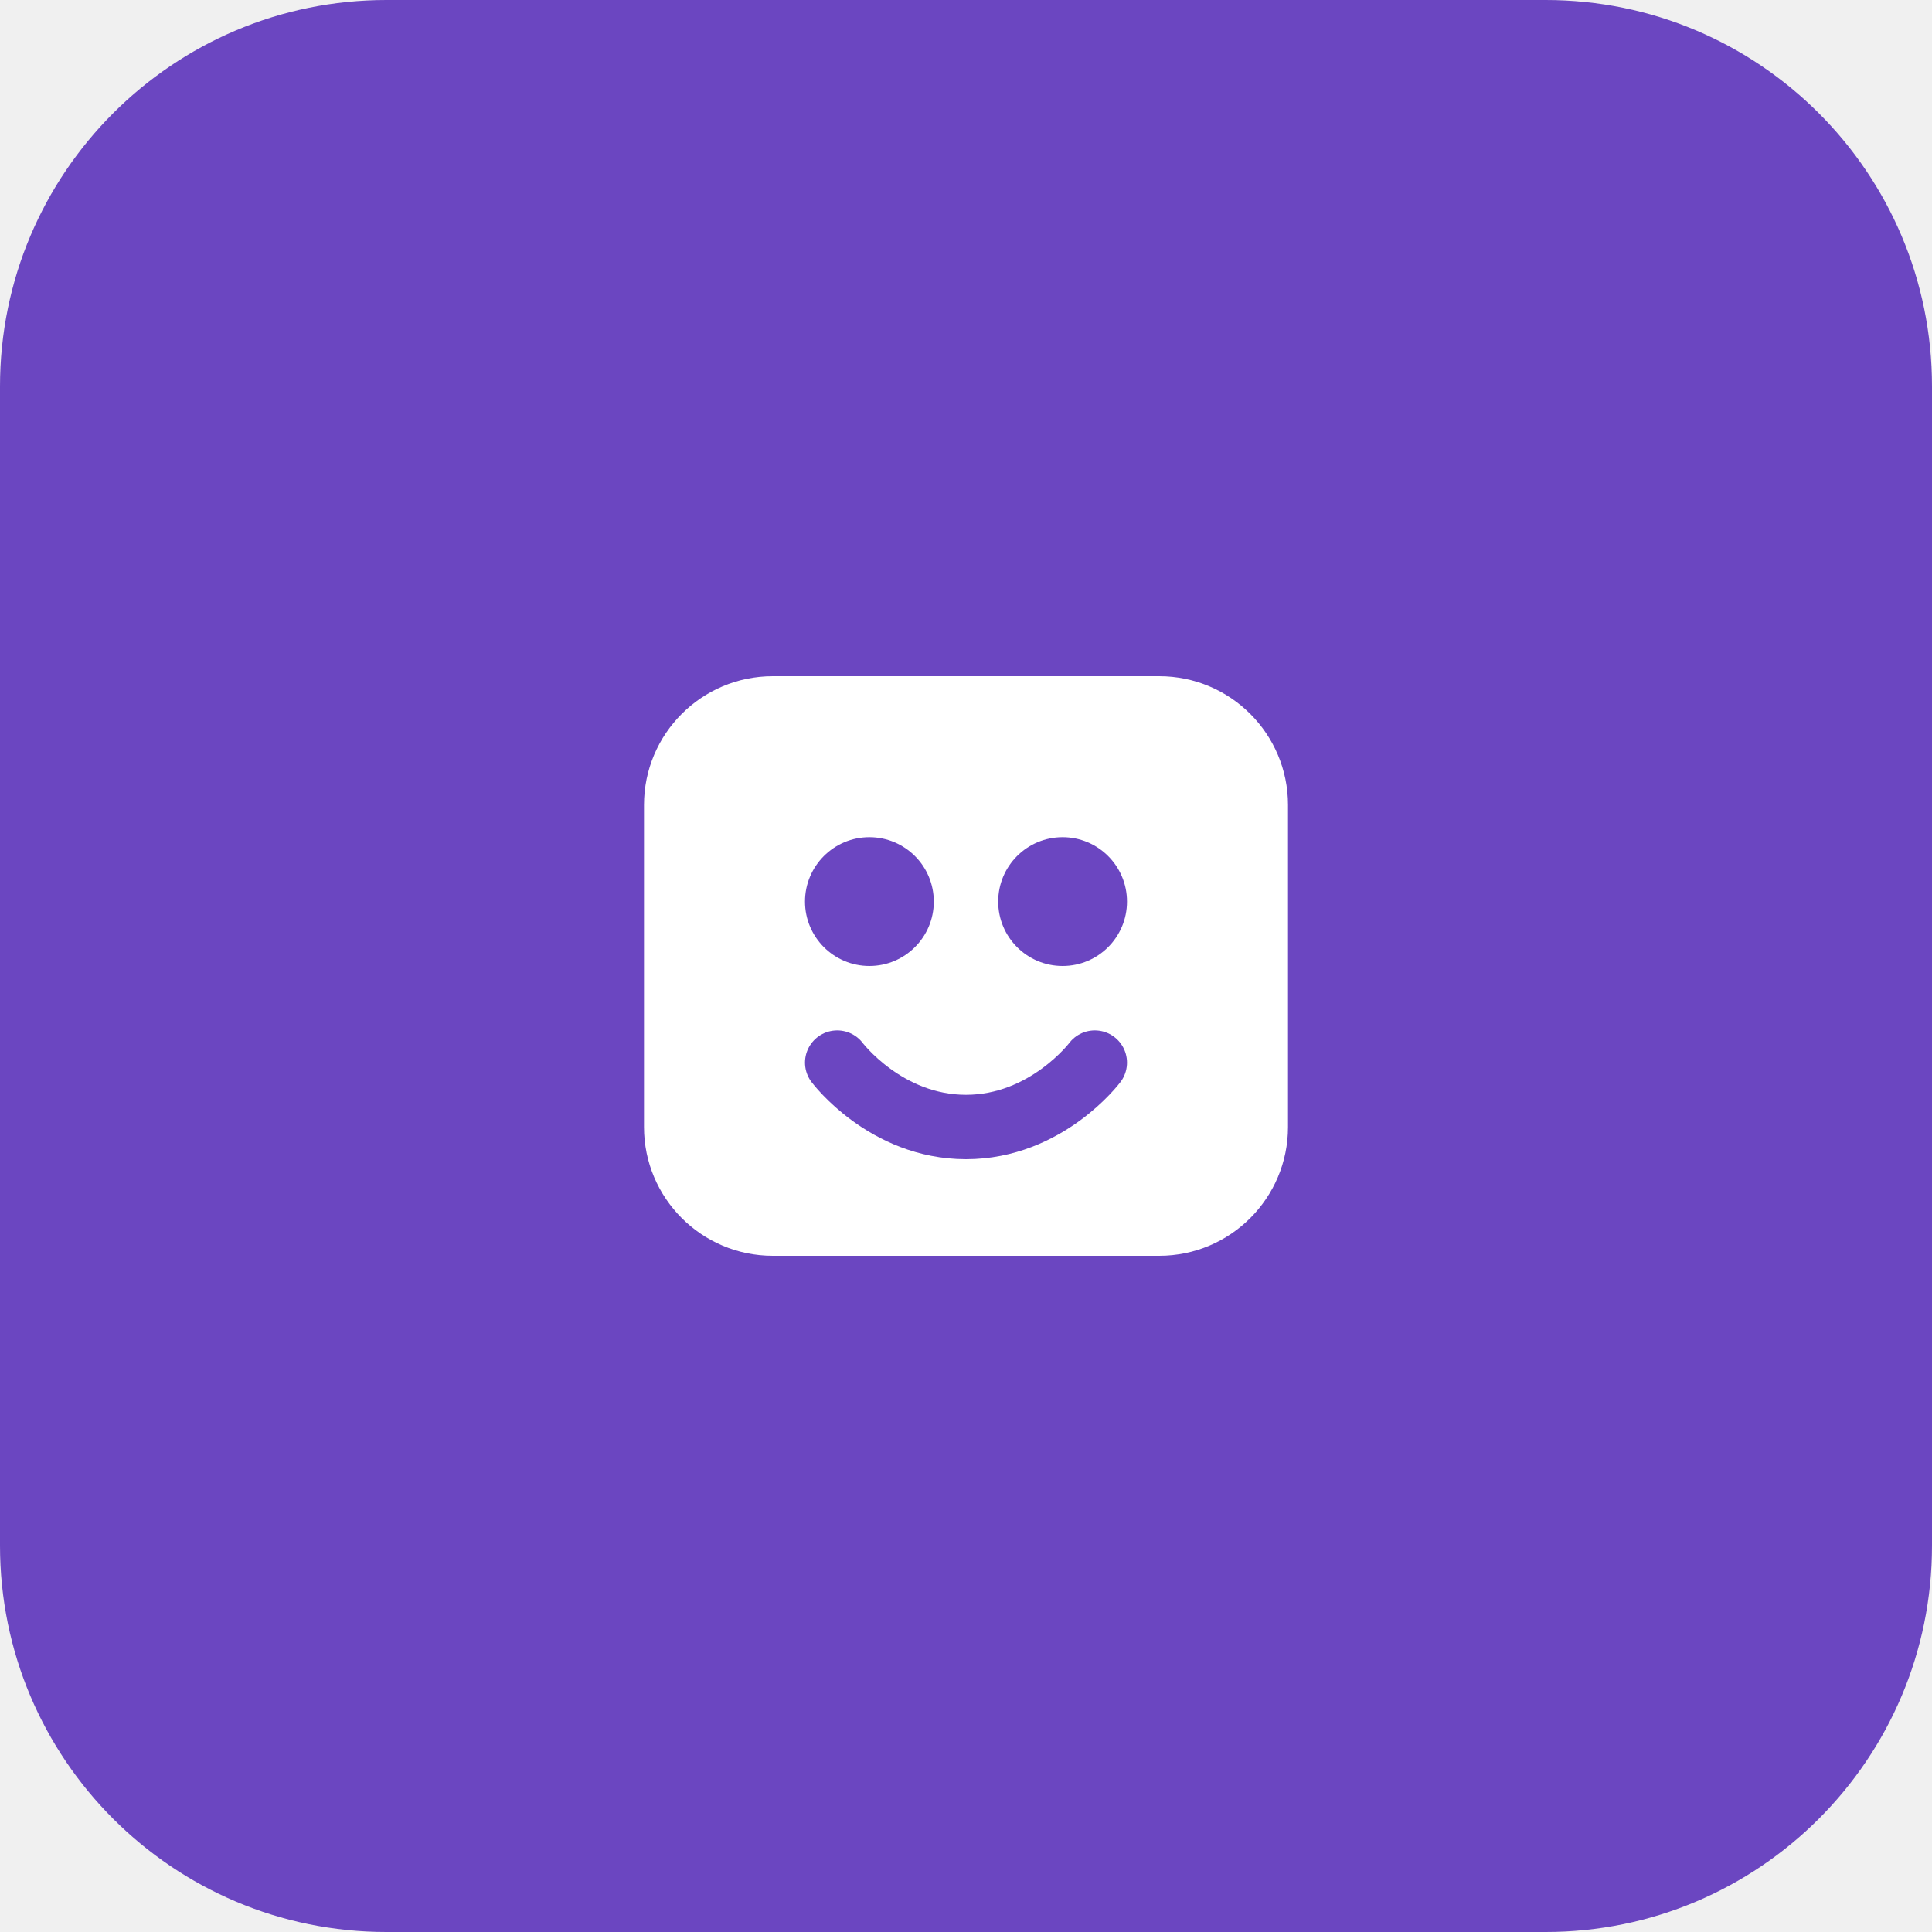
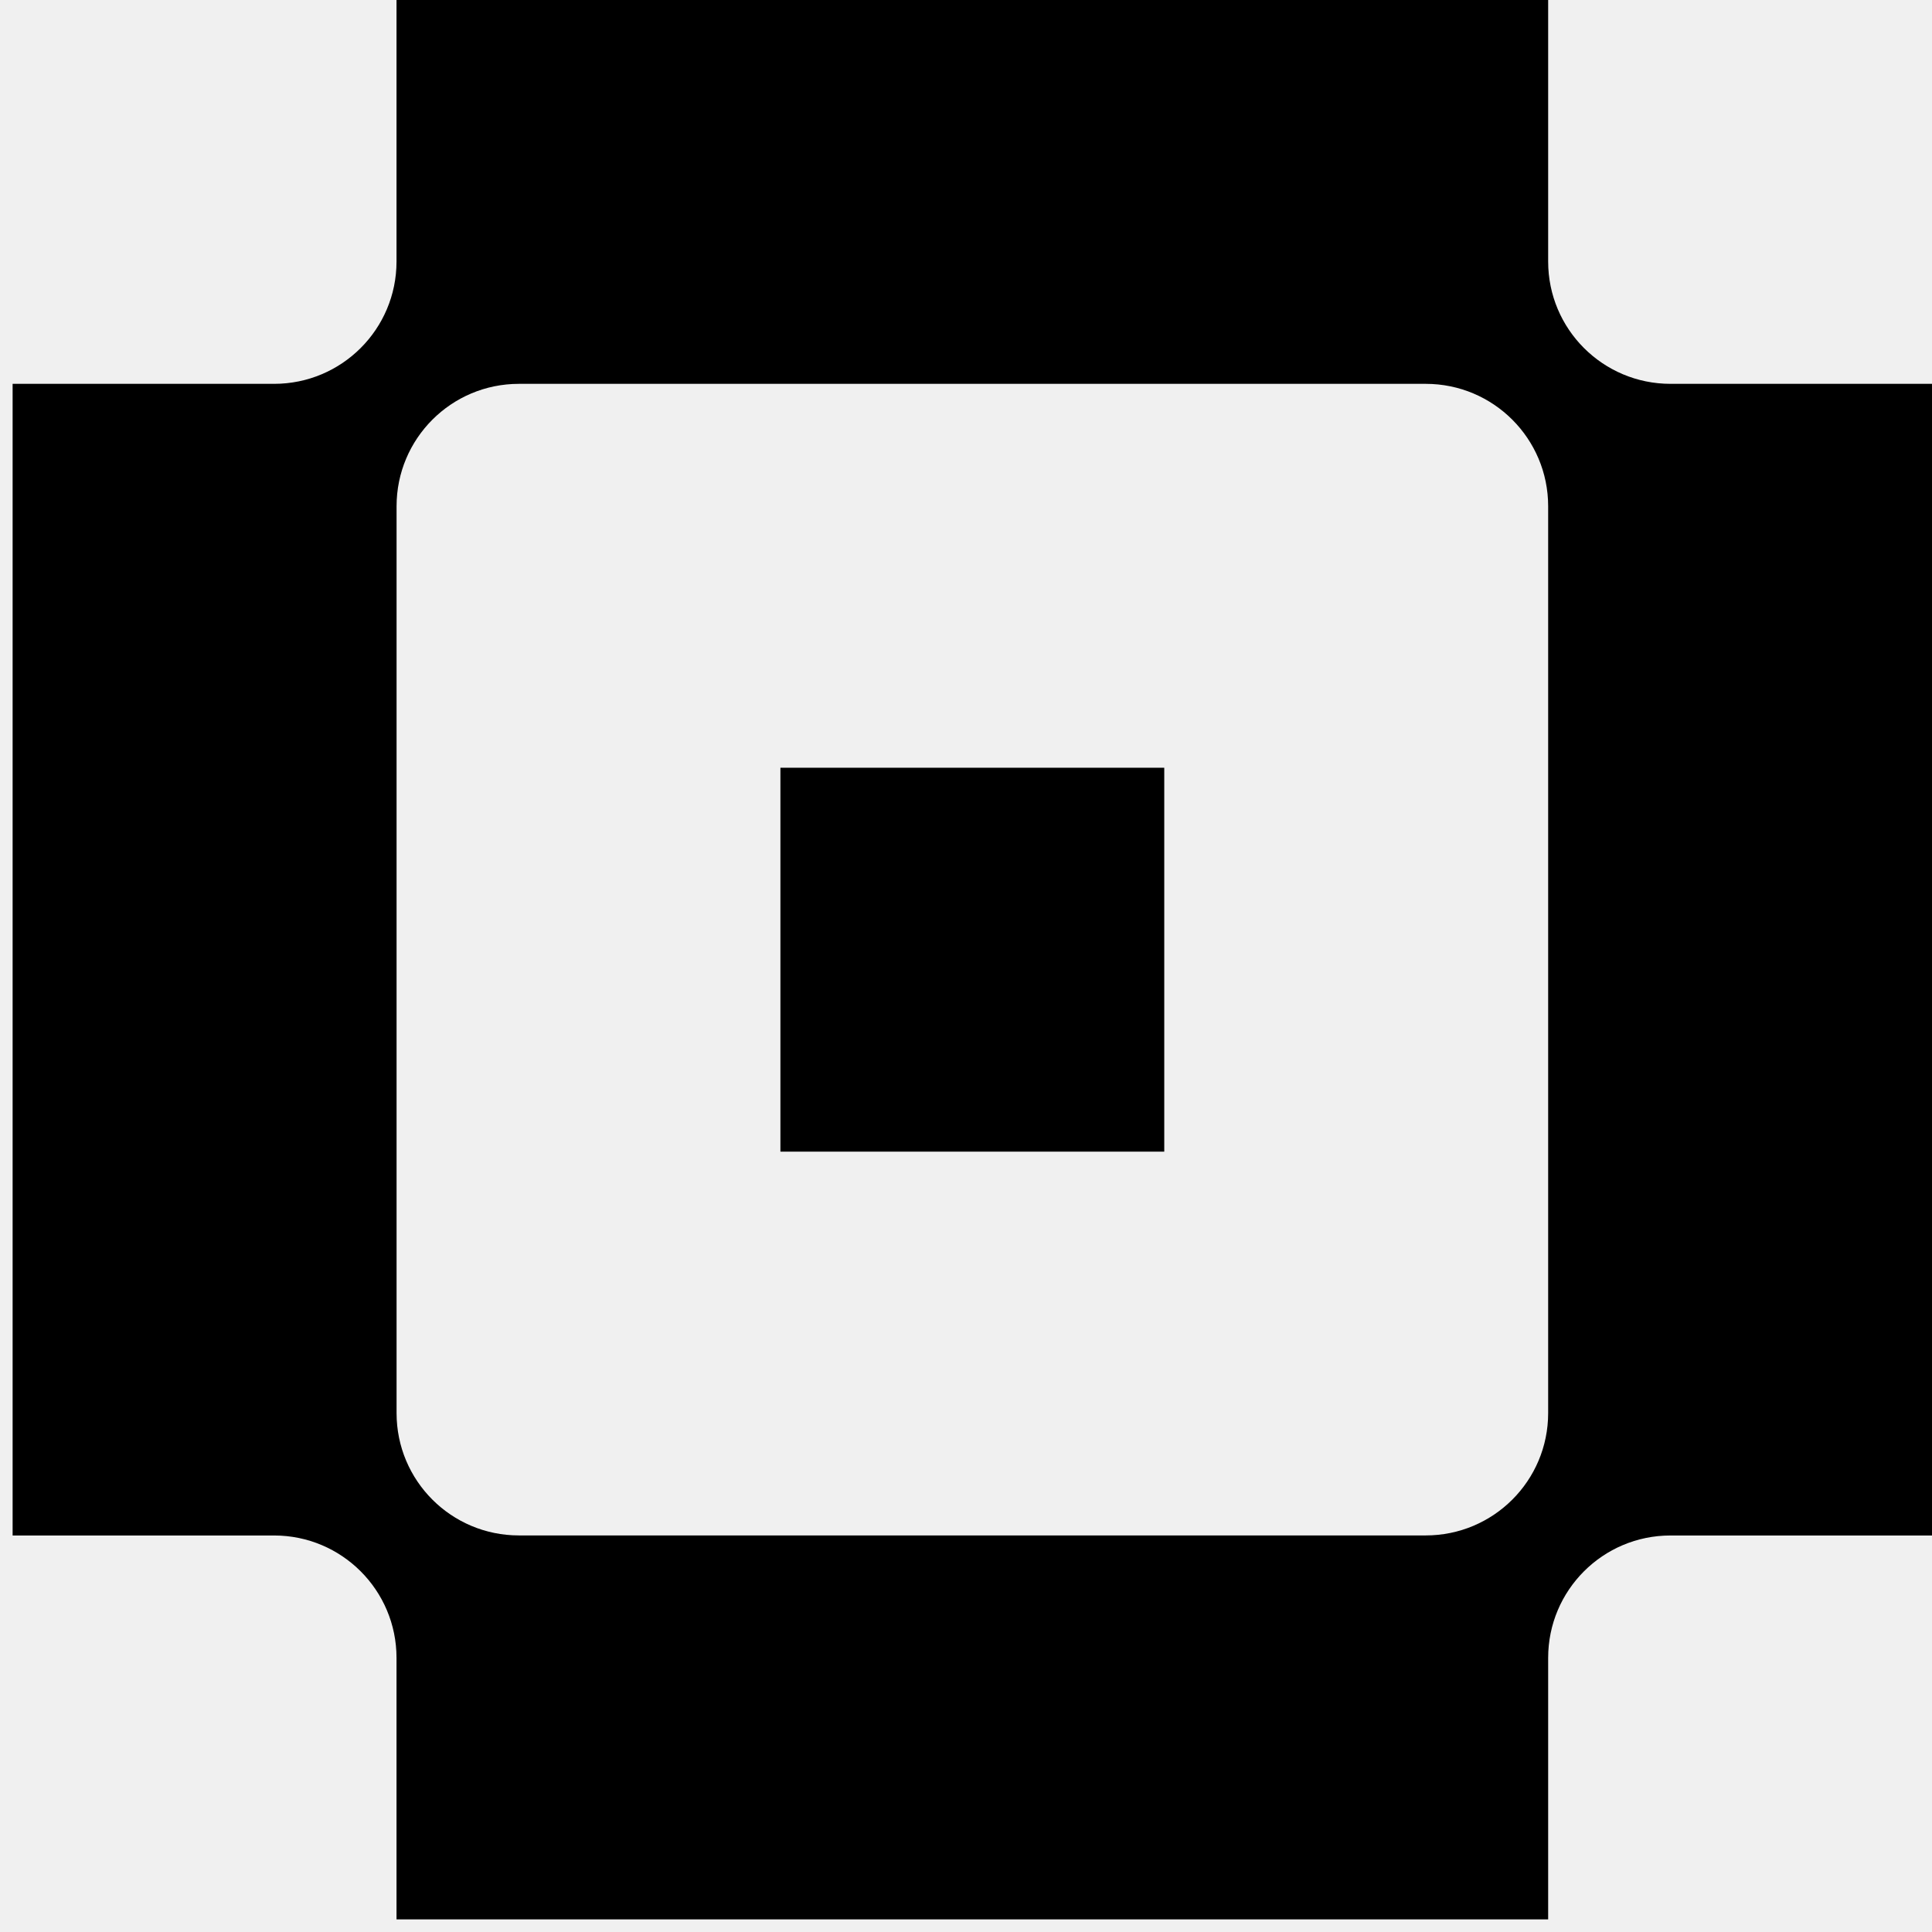
- <svg xmlns="http://www.w3.org/2000/svg" width="60" height="60" viewBox="0 0 60 60" fill="none">
-   <rect width="60" height="60" rx="12" fill="#6B46C1" />
-   <path d="M20 25C20 22.791 21.791 21 24 21H36C38.209 21 40 22.791 40 25V35C40 37.209 38.209 39 36 39H24C21.791 39 20 37.209 20 35V25Z" fill="white" />
-   <circle cx="27" cy="28" r="2" fill="#6B46C1" />
-   <circle cx="33" cy="28" r="2" fill="#6B46C1" />
-   <path d="M26 33C26 33 27.5 35 30 35C32.5 35 34 33 34 33" stroke="#6B46C1" stroke-width="2" stroke-linecap="round" />
+ <svg xmlns="http://www.w3.org/2000/svg" width="34" height="34" viewBox="0 0 34 34" fill="none">
+   <path d="M20.489 13.511H13.734V20.267H20.489V13.511Z" fill="currentColor" />
+   <path d="M27.245 4.602V0H6.978V4.602C6.978 5.792 6.014 6.755 4.824 6.755H0.222V27.022H4.824C6.014 27.022 6.978 27.986 6.978 29.176V33.778H27.245V29.176C27.245 27.986 28.208 27.022 29.398 27.022H34V6.755H29.398C28.208 6.755 27.245 5.792 27.245 4.602ZM27.245 24.868C27.245 26.058 26.281 27.021 25.091 27.021H9.132C7.942 27.021 6.979 26.058 6.979 24.868V8.909C6.979 7.719 7.942 6.755 9.132 6.755H25.091C26.281 6.755 27.245 7.719 27.245 8.909V24.868Z" fill="currentColor" />
</svg>
